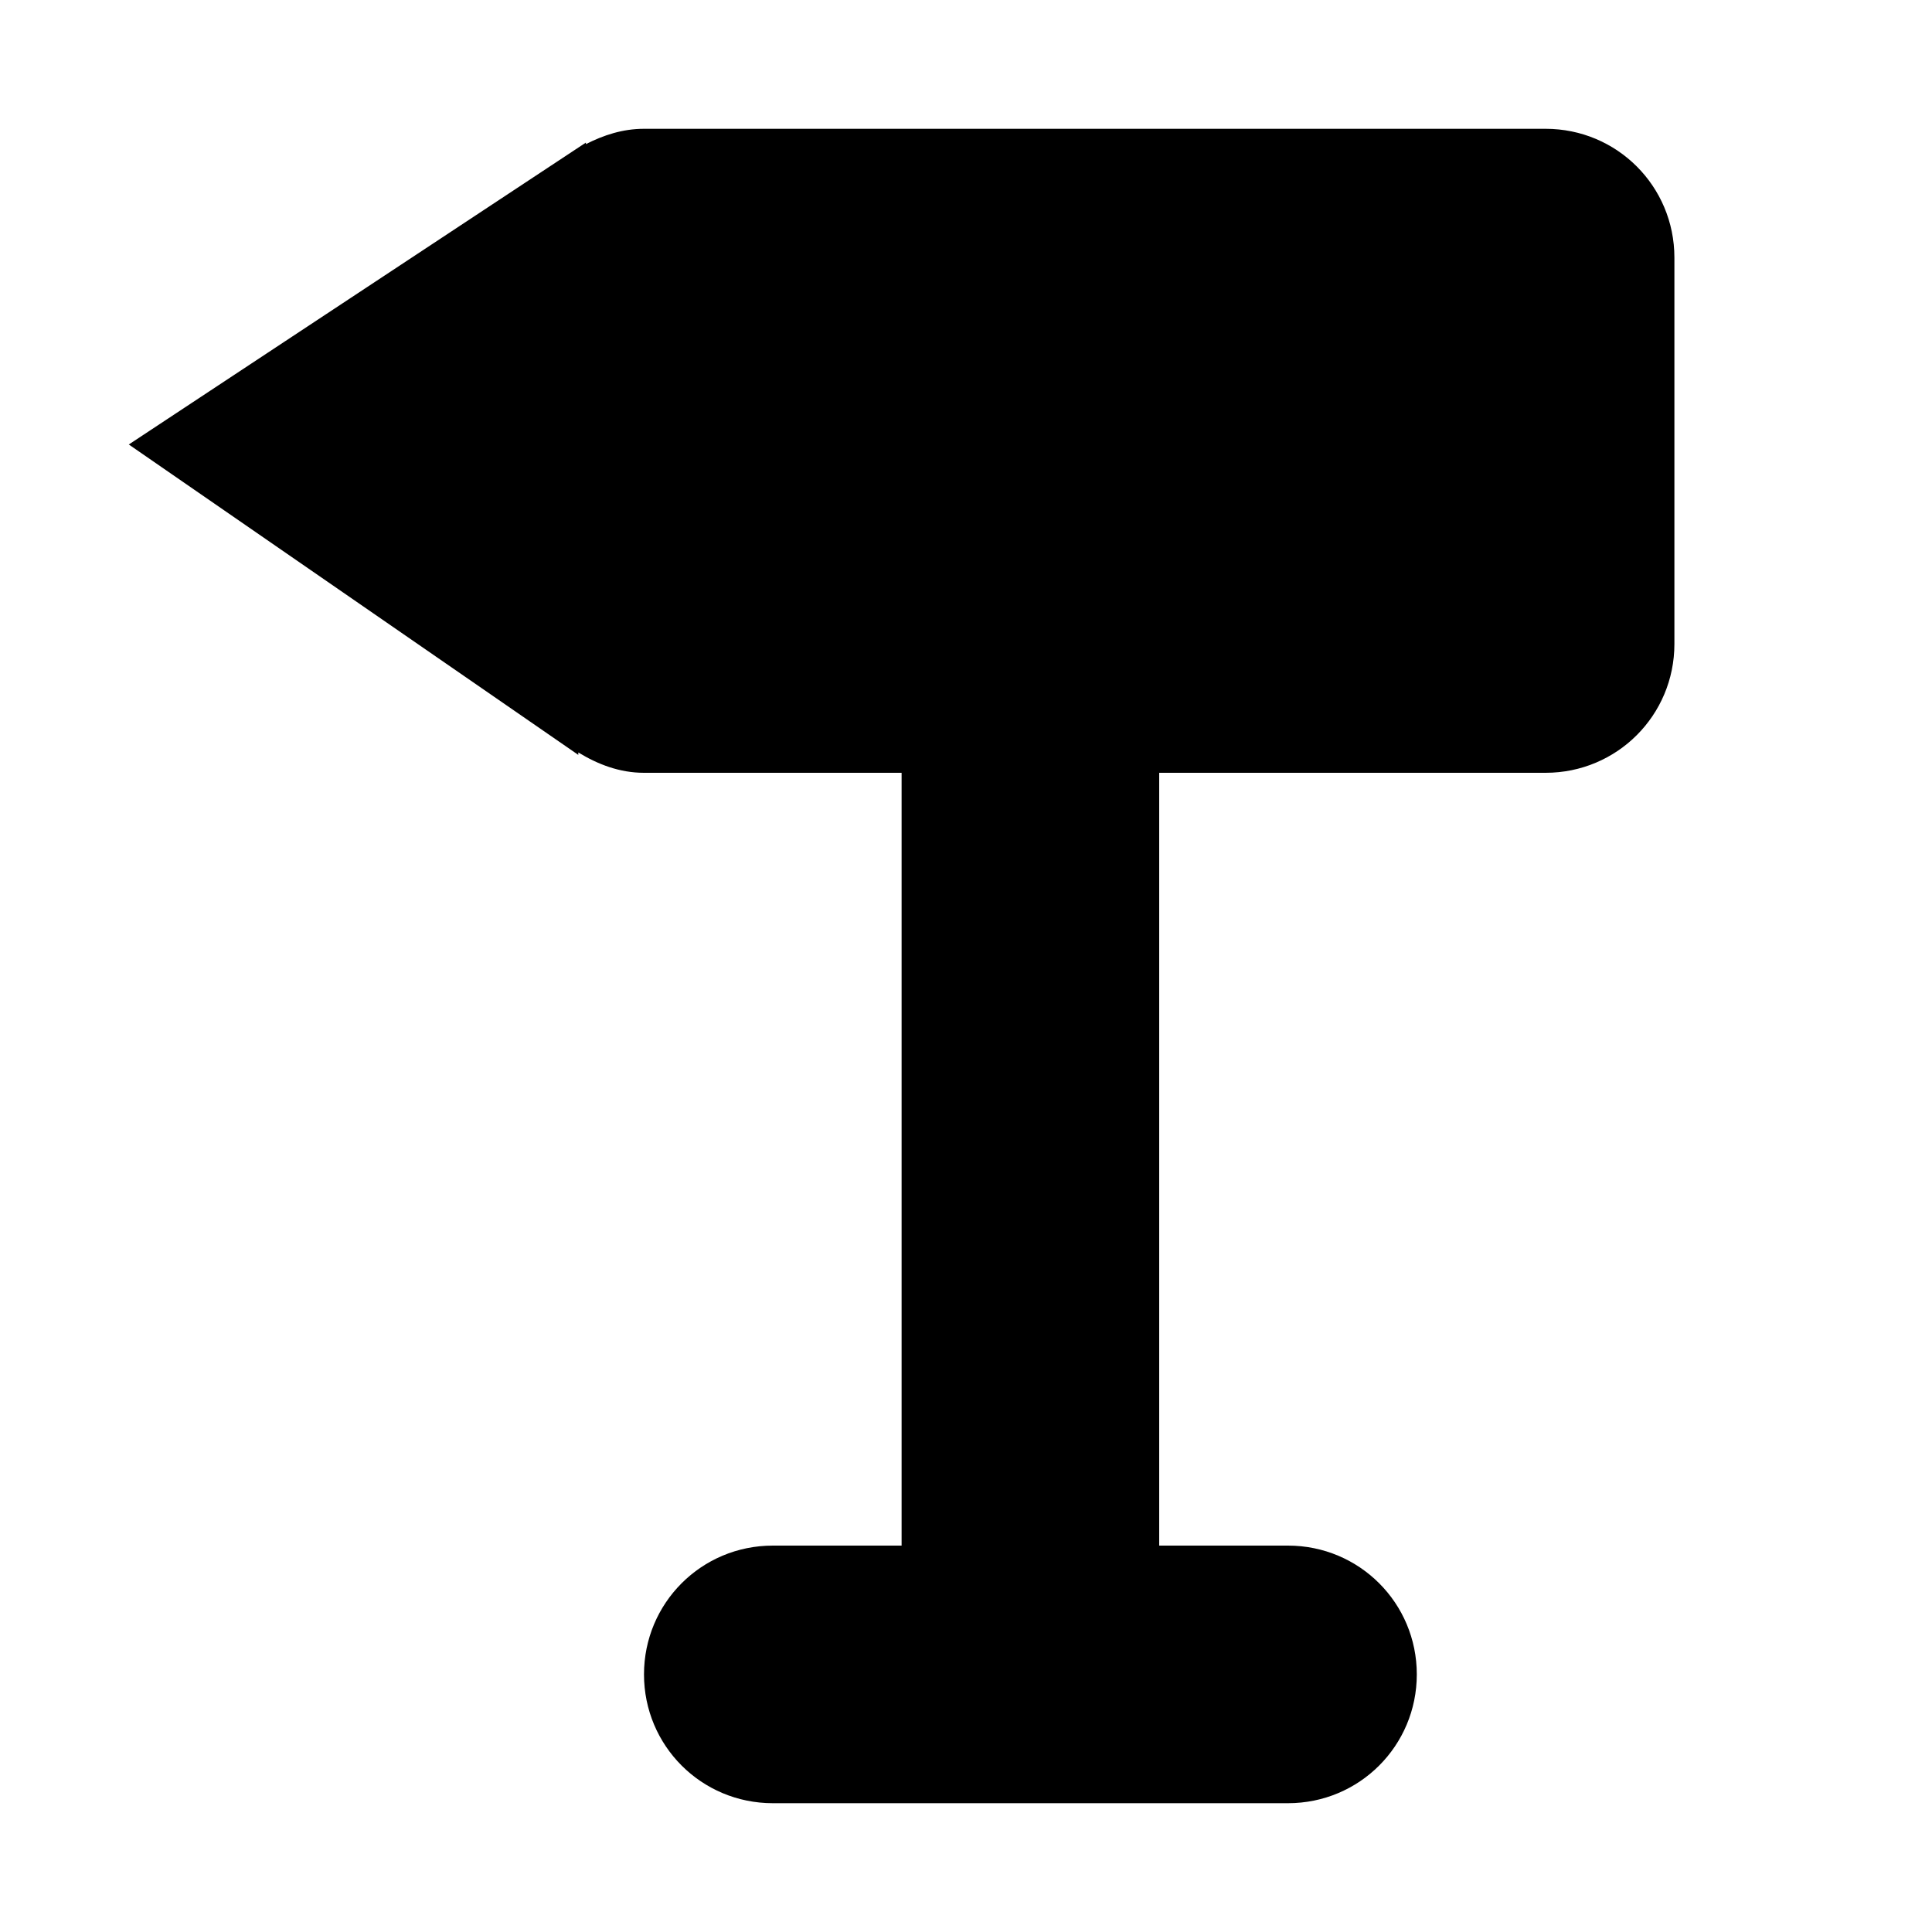
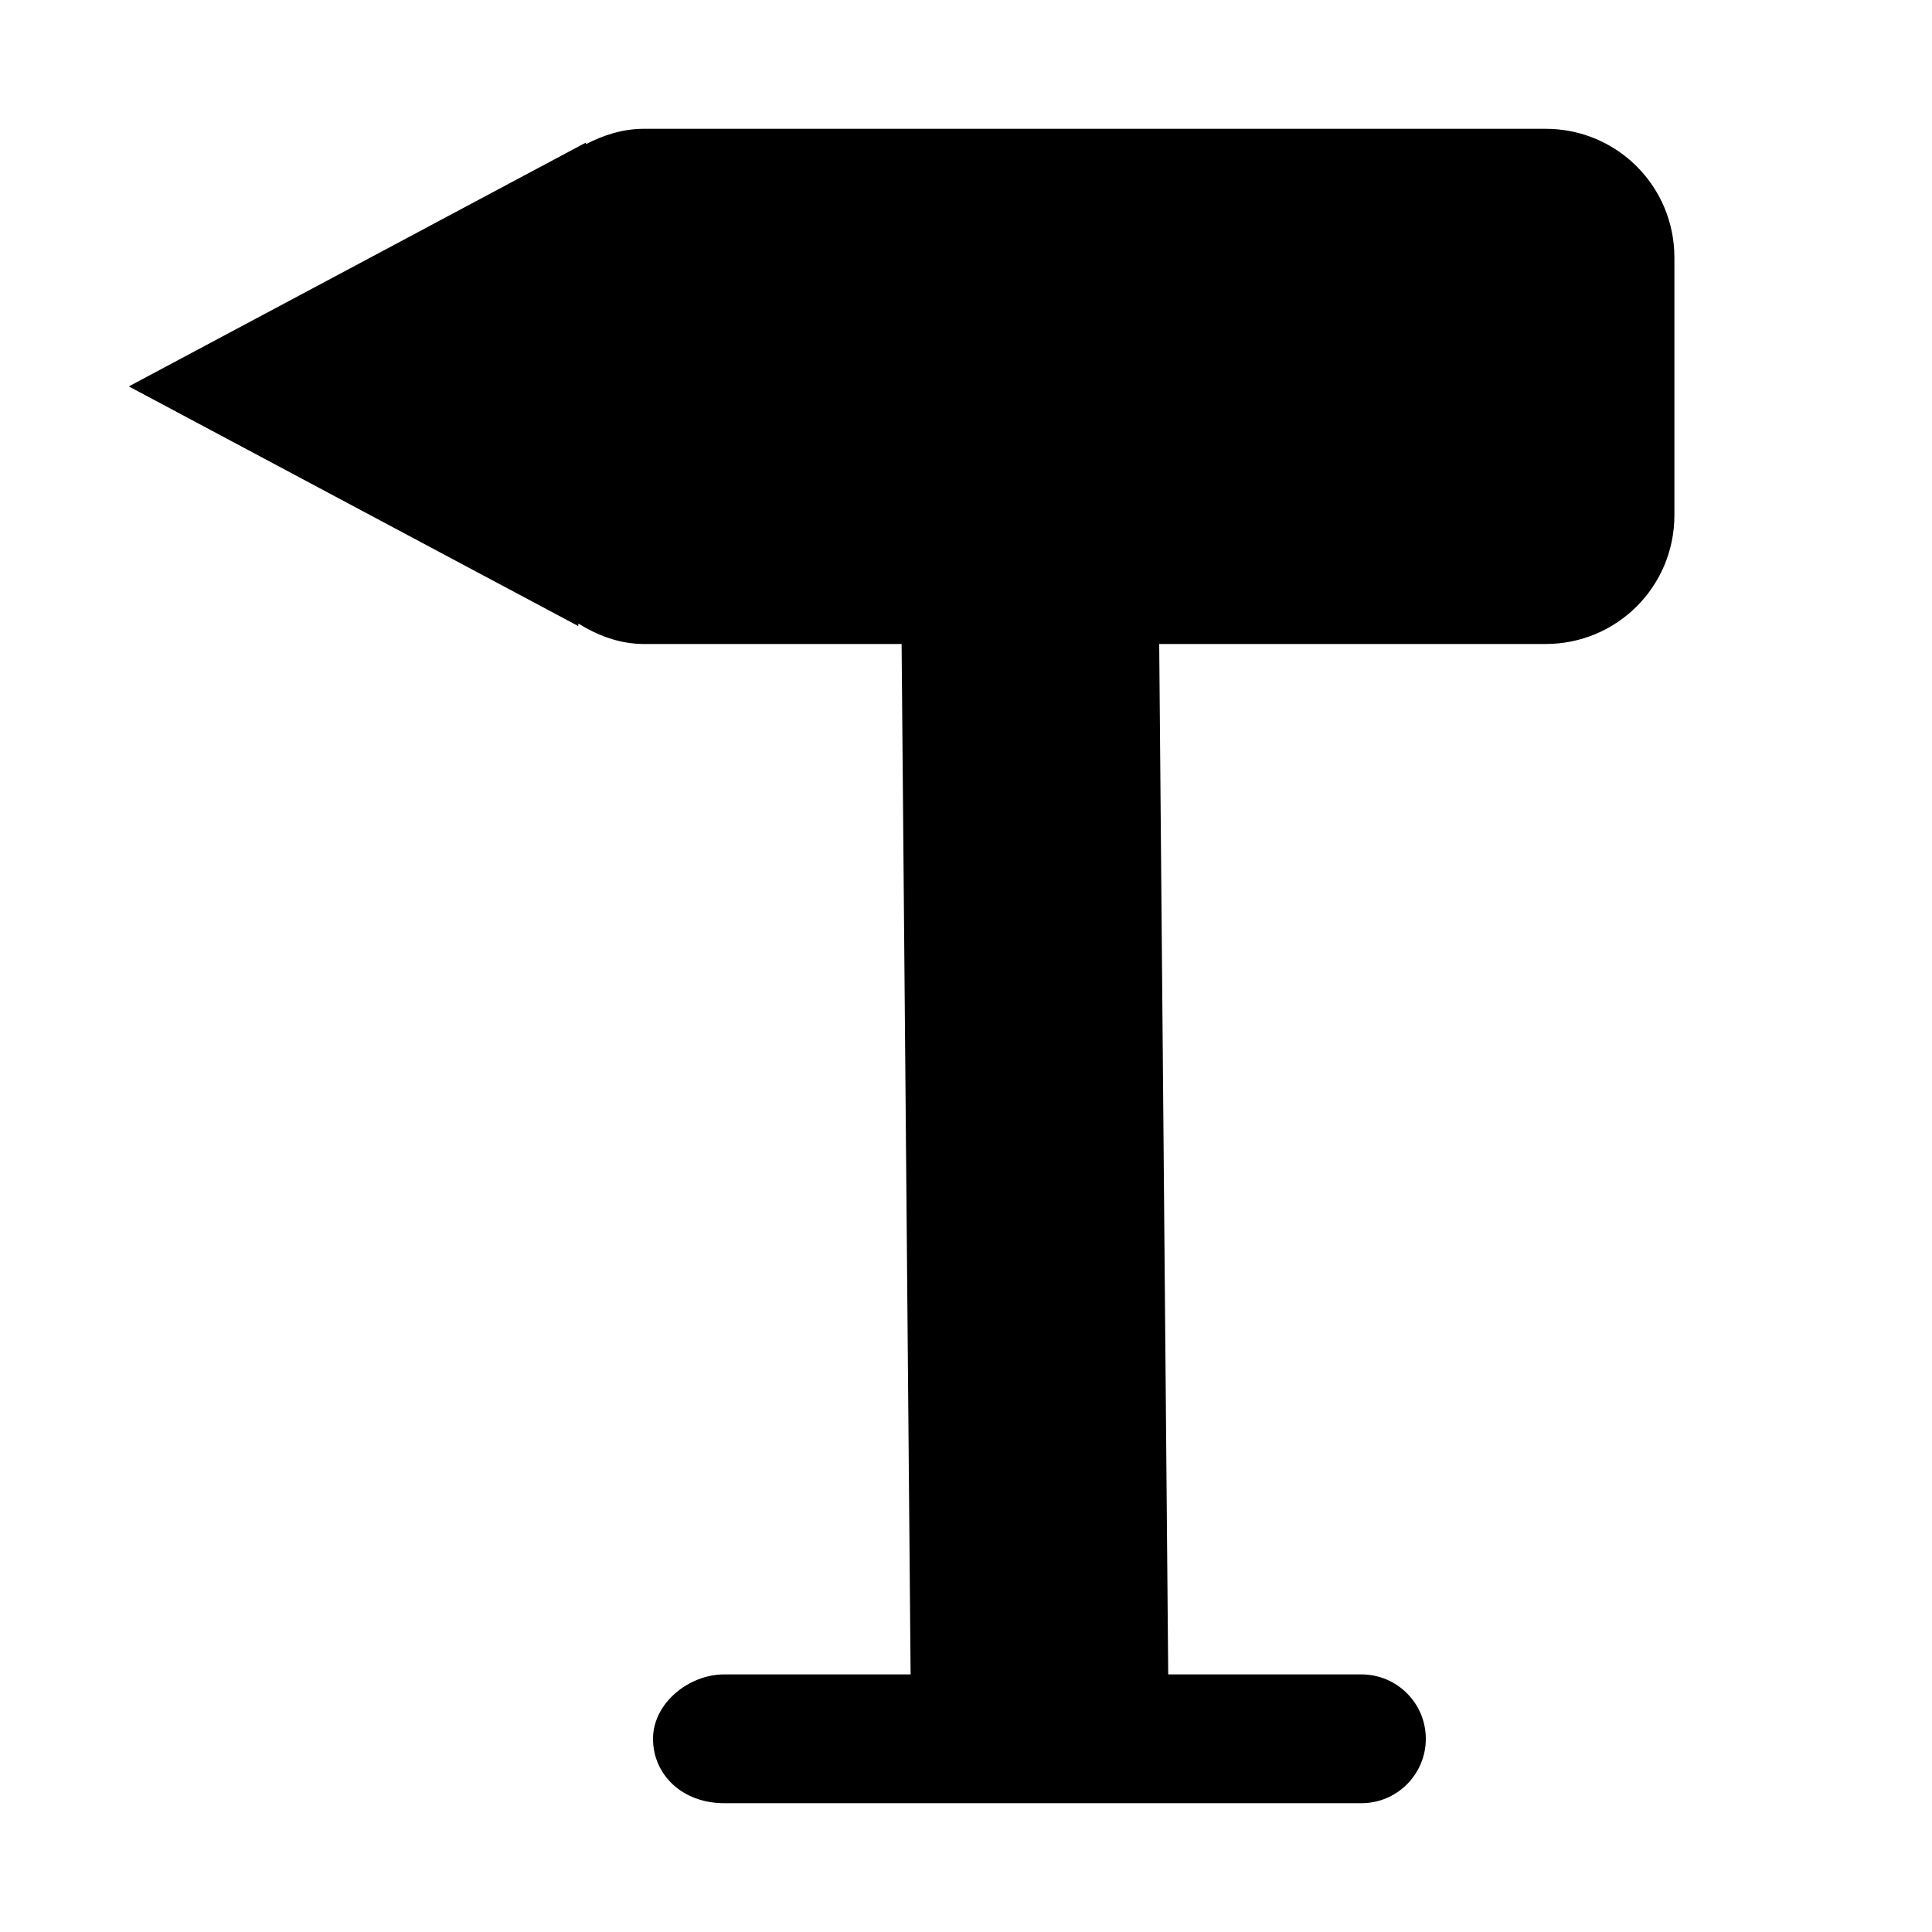
- <svg xmlns="http://www.w3.org/2000/svg" xml:space="preserve" style="enable-background:new 0 0 15 15;" viewBox="0 0 15 15" height="15px" width="15px" y="0px" x="0px" id="Layer_1" version="1.1">
+ <svg xmlns="http://www.w3.org/2000/svg" version="1.1" id="Layer_1" x="0px" y="0px" width="15px" height="15px" viewBox="0 0 15 15" style="enable-background:new 0 0 15 15;" xml:space="preserve">
  <defs id="defs7" />
-   <path id="rect5302" d="M 5 1 C 4.835 1 4.686 1.049 4.549 1.119 L 4.549 1.107 L 1 3.451 L 4.49 5.861 L 4.49 5.842 C 4.641 5.934 4.81 6 5 6 L 7 6 L 7 12 L 6 12 C 5.446 12 5 12.446 5 13 C 5 13.554 5.446 14 6 14 L 10 14 C 10.554 14 11 13.554 11 13 C 11 12.446 10.554 12 10 12 L 9 12 L 9 6 L 12 6 C 12.554 6 13 5.554 13 5 L 13 2 C 13 1.446 12.554 1 12 1 L 5 1 z " style="opacity:1;fill:#000000;fill-opacity:1;stroke:none;stroke-width:1;stroke-linecap:round;stroke-linejoin:round;stroke-miterlimit:4;stroke-dasharray:none;stroke-dashoffset:0;stroke-opacity:1" />
+   <path style="opacity:1;fill:#000000;fill-opacity:1;stroke:none;stroke-width:1;stroke-linecap:round;stroke-linejoin:round;stroke-miterlimit:4;stroke-dasharray:none;stroke-dashoffset:0;stroke-opacity:1" d="M 5,1 C 4.835,1 4.686,1.049 4.549,1.119 l 0,-0.012 L 1,3 l 3.49,1.861 0,-0.02 C 4.641,4.934 4.81,5 5,5 l 2,0 0.07,8 -1.447,0 c -0.276,0 -0.553,0.224 -0.553,0.5 0,0.276 0.224,0.5 0.553,0.5 l 4.447,0 0.5,0 c 0.276,0 0.5,-0.224 0.5,-0.5 0,-0.276 -0.224,-0.5 -0.5,-0.5 L 9.07,13 9,5 12,5 c 0.554,0 1,-0.446 1,-1 L 13,2 C 13,1.446 12.554,1 12,1 Z" id="rect5302" />
</svg>
